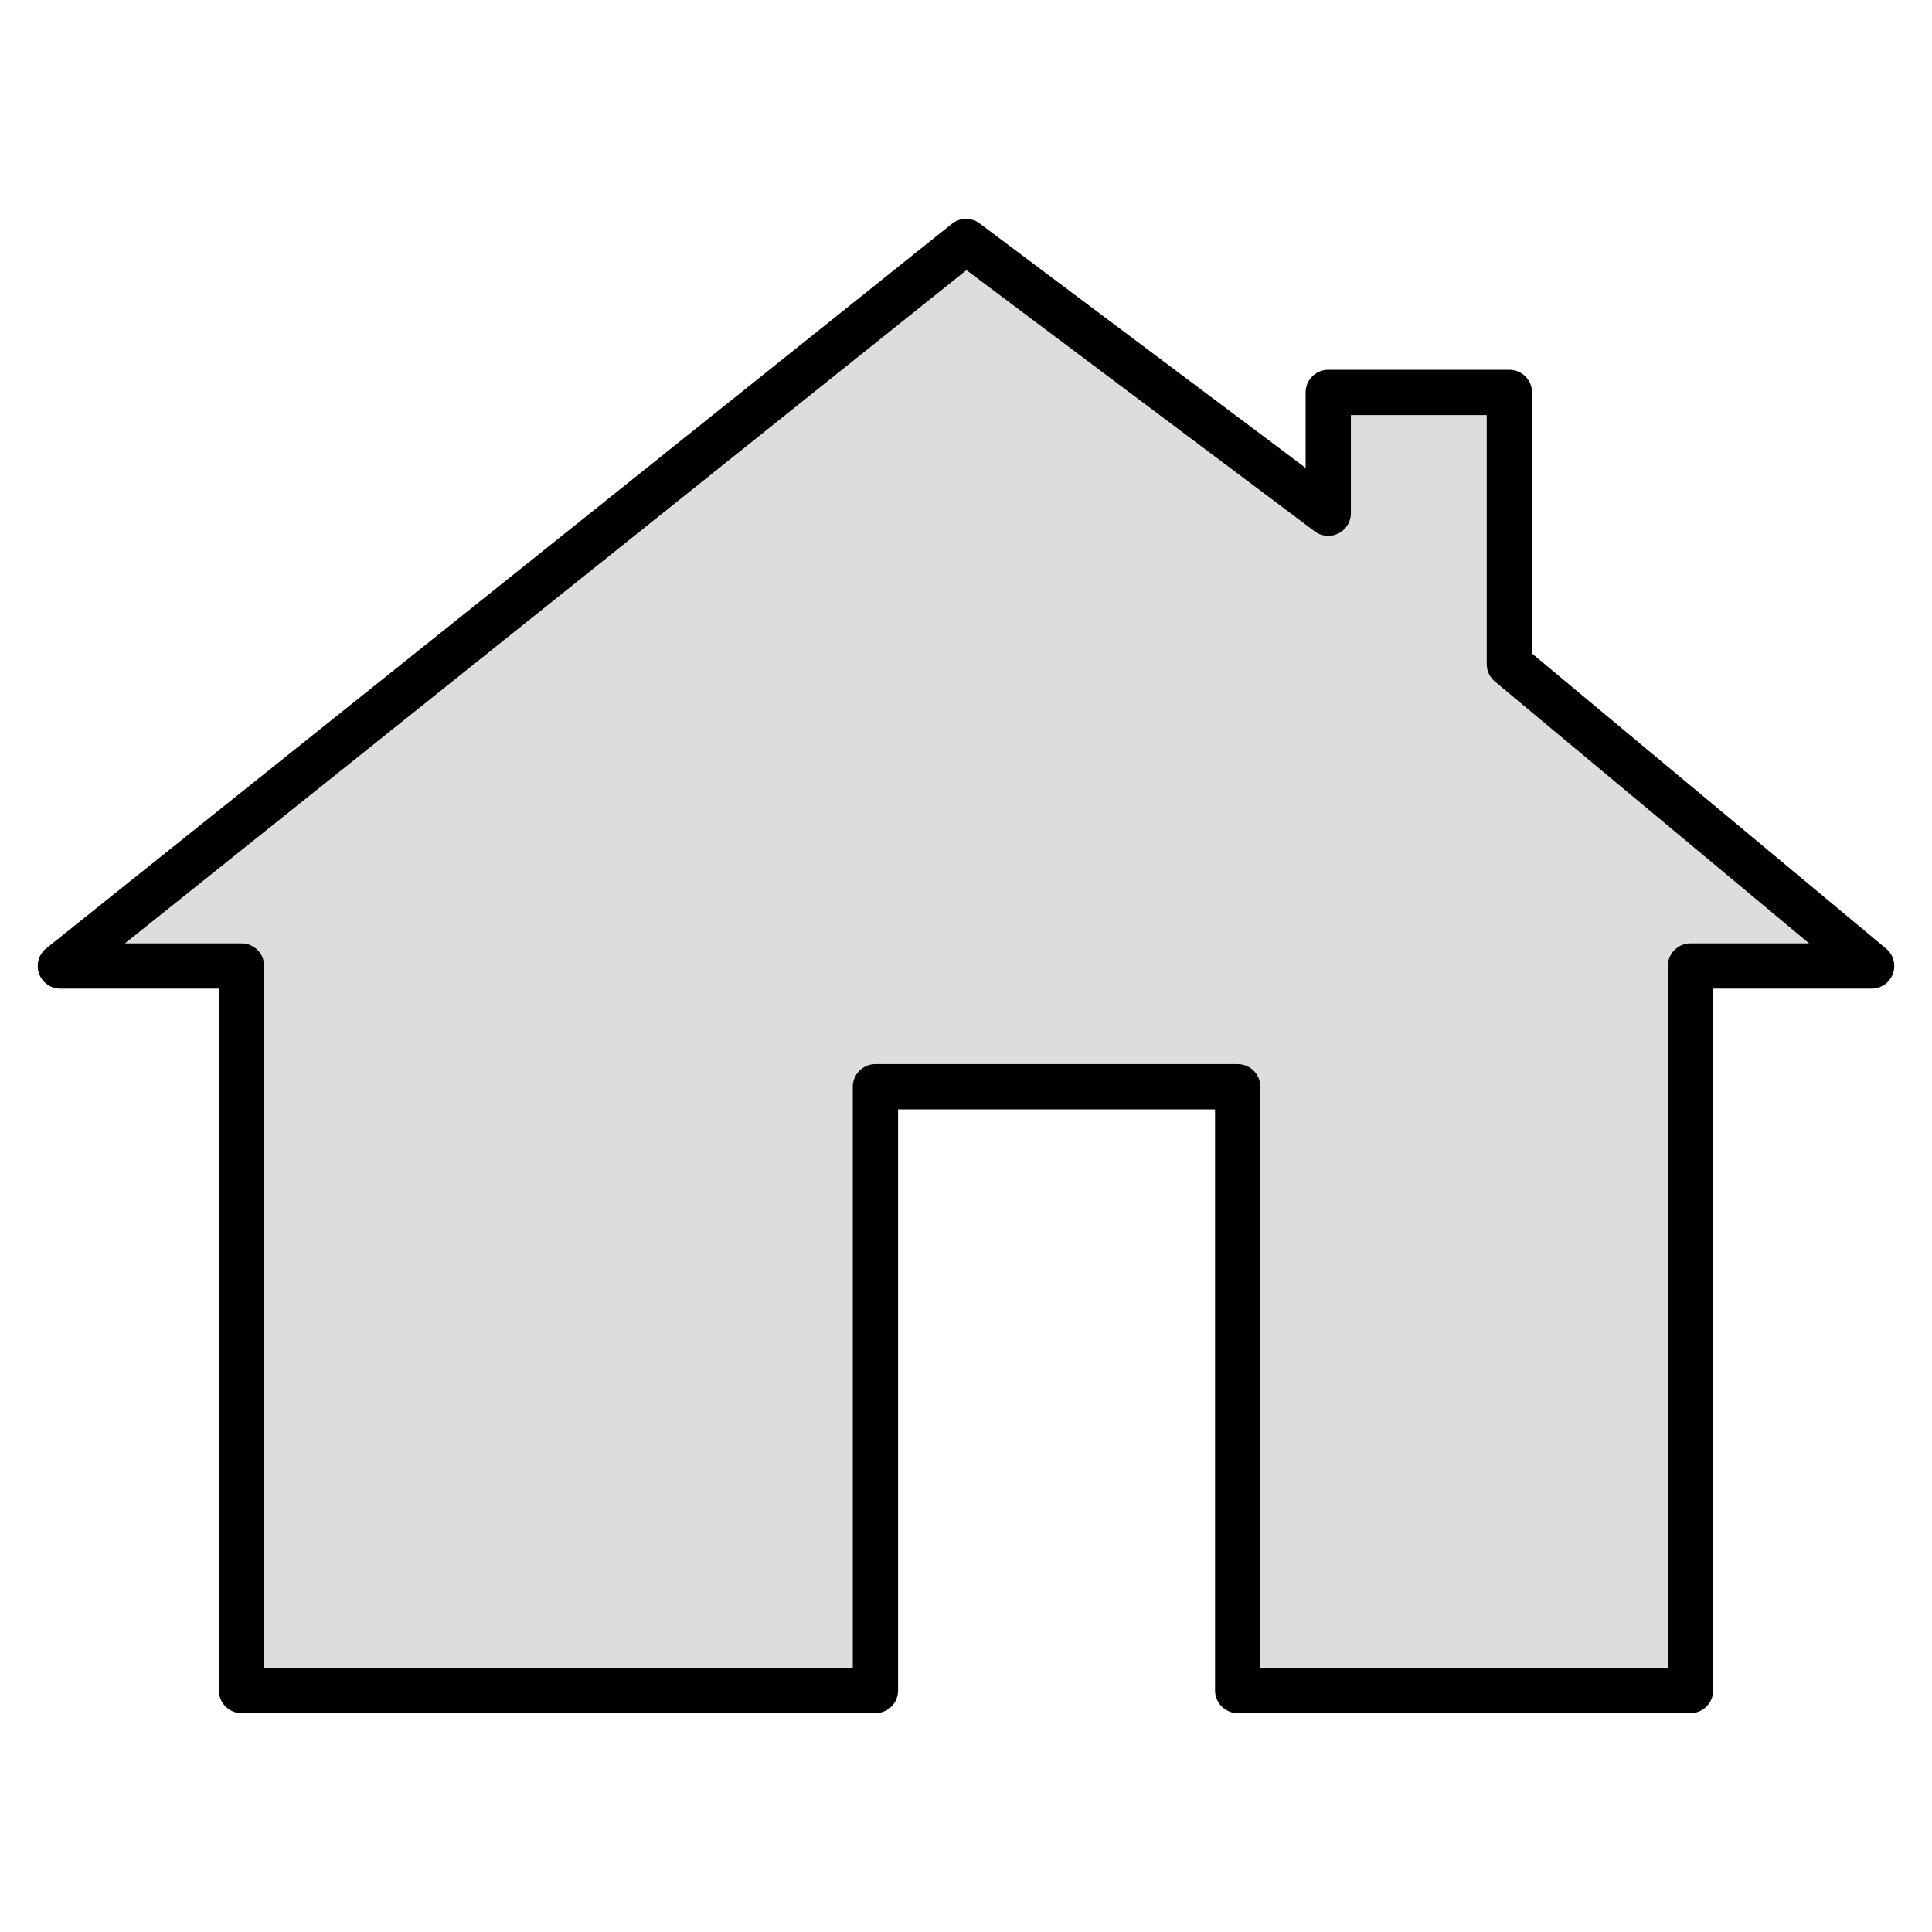
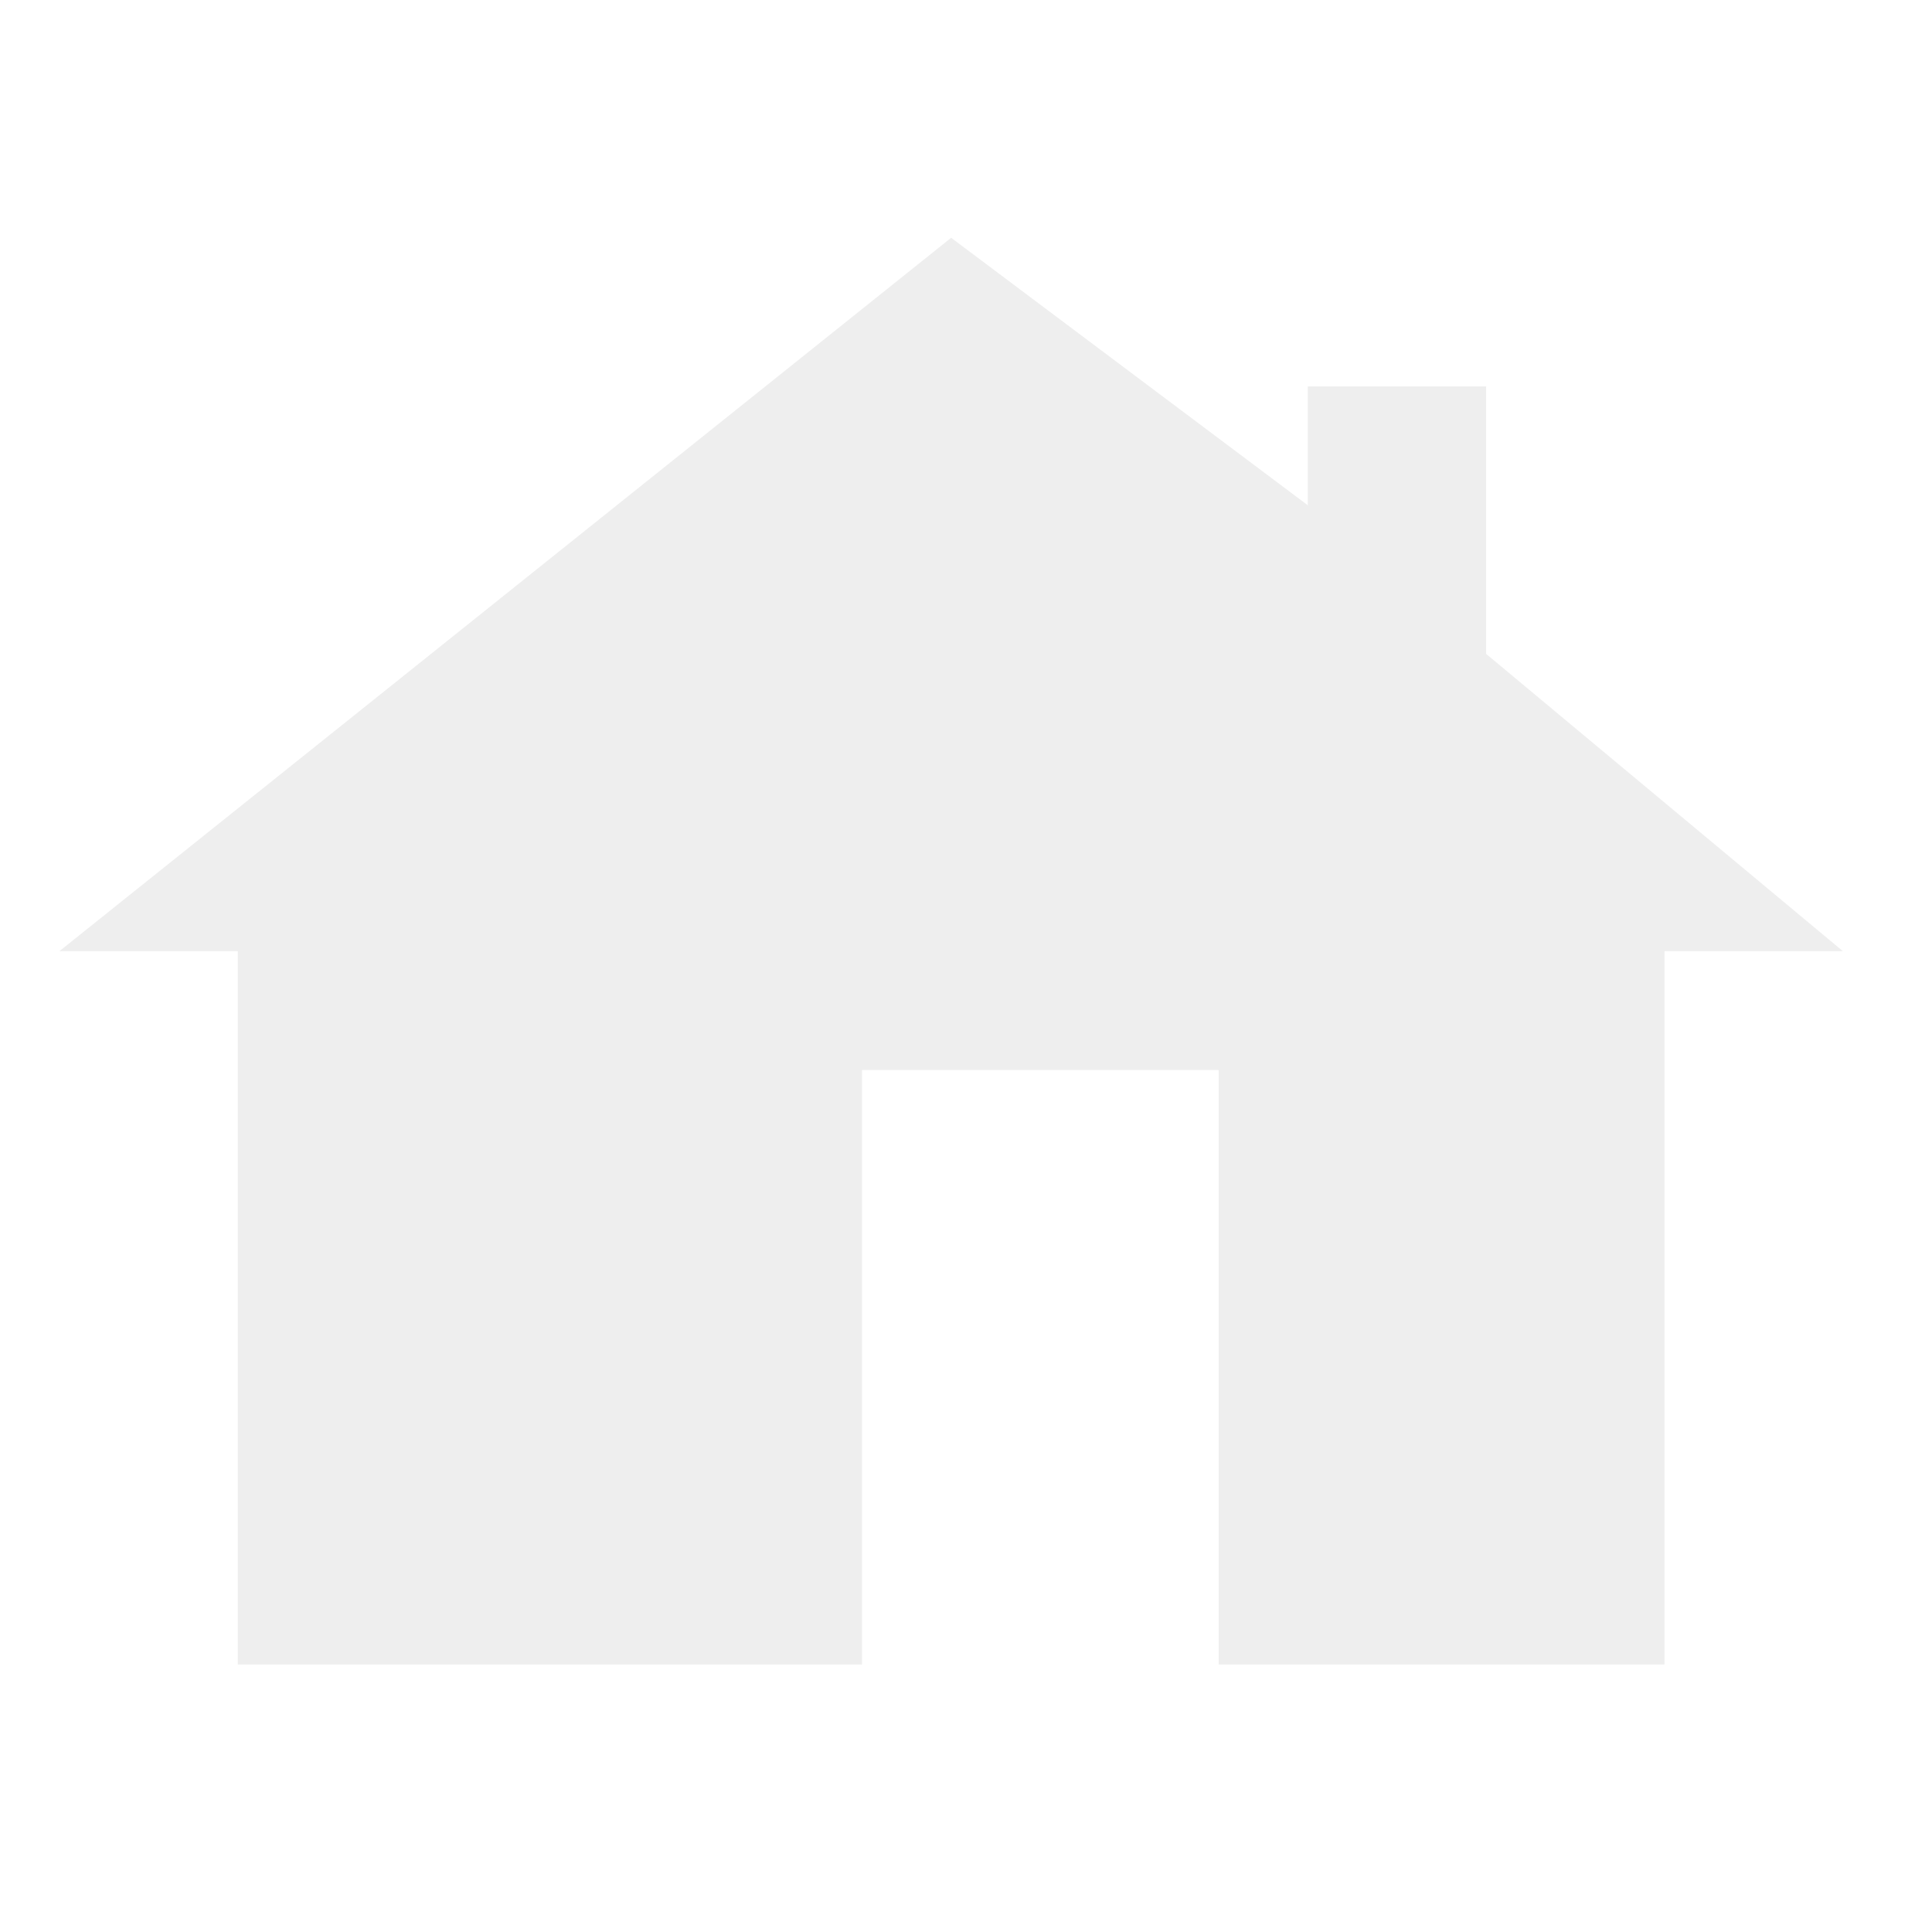
- <svg xmlns="http://www.w3.org/2000/svg" width="512" height="512" version="1.1" id="svg2">
-   <g transform="translate(0,448)">
-     <path style="fill:#ddd;fill-opacity:1;stroke:#000000;stroke-width:12;stroke-linecap:butt;stroke-linejoin:round;stroke-miterlimit:4;stroke-opacity:1;stroke-dasharray:none" d="m 16,256 240,-192 96,72 0,-32 48,0 0,72 96,80 -48,0 0,192 -120,0 0,-160 -96,0 0,160 -168,0 0,-192 z" transform="translate(0,-448)" />
-   </g>
+ <svg xmlns="http://www.w3.org/2000/svg" width="520" height="520">
+   <path style="fill:#eee;" d="m 16,256 240,-192 96,72 0,-32 48,0 0,72 96,80 -48,0 0,192 -120,0 0,-160 -96,0 0,160 -168,0 0,-192 z" />
</svg>
